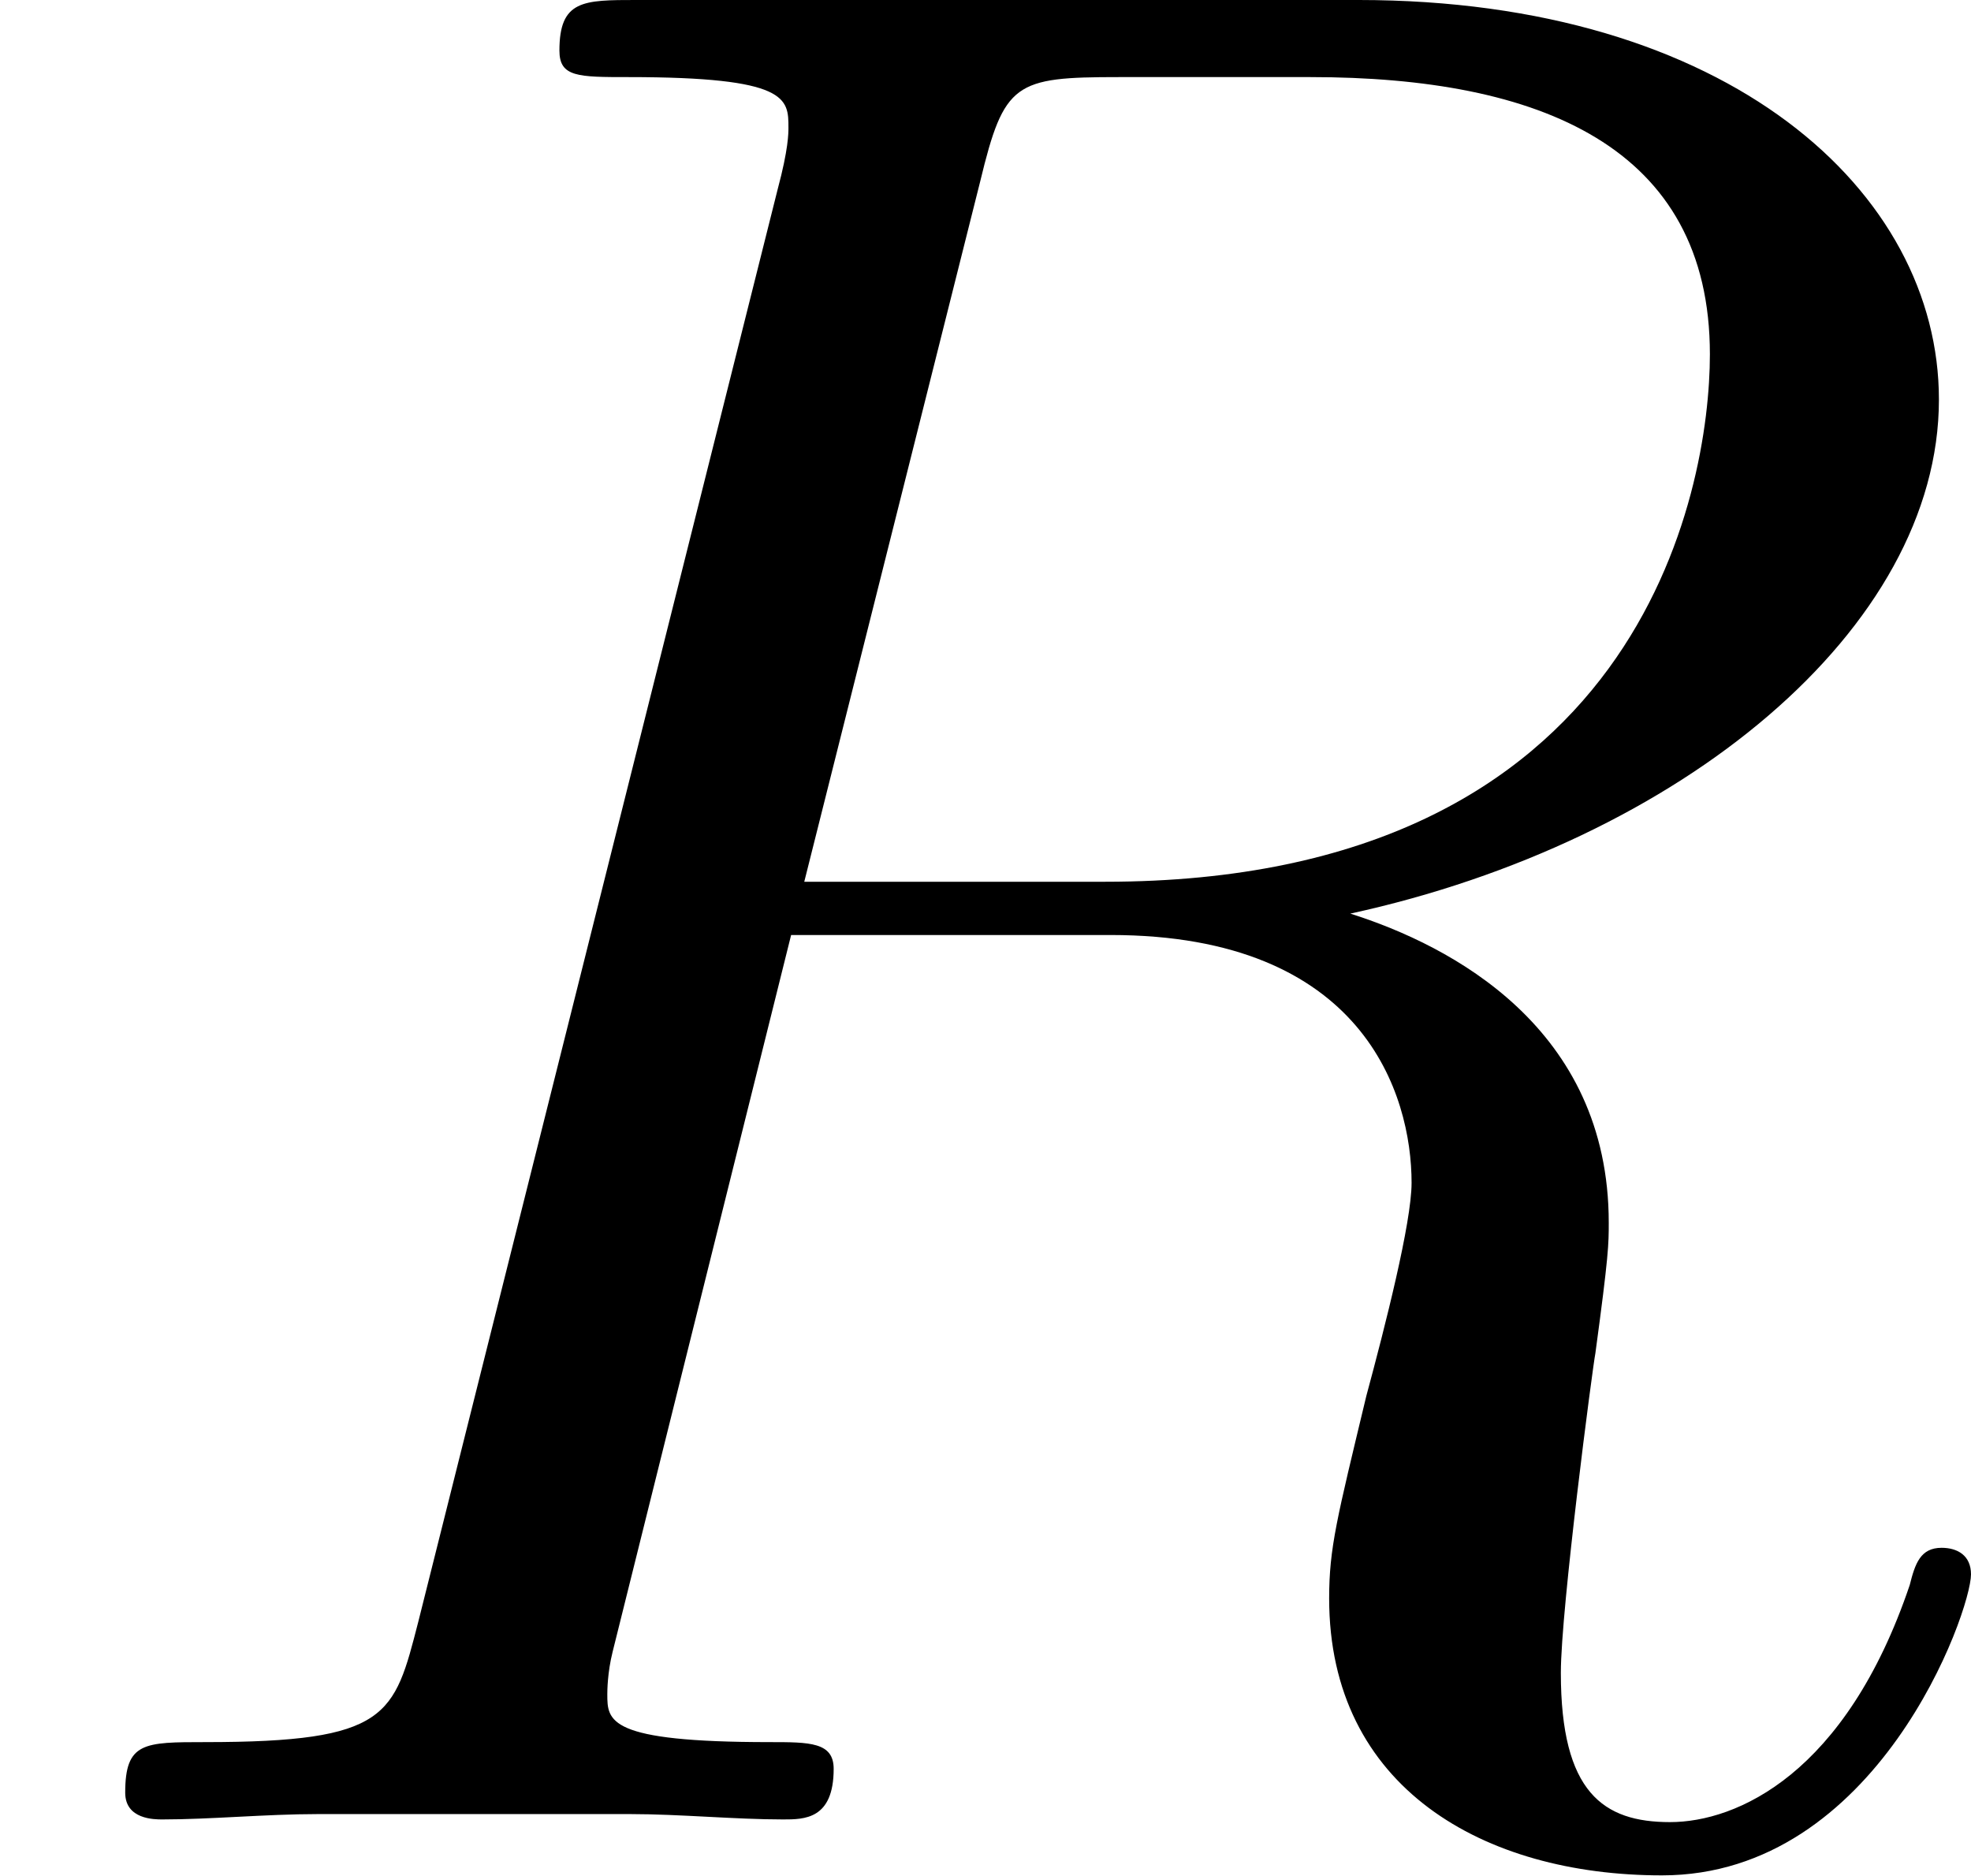
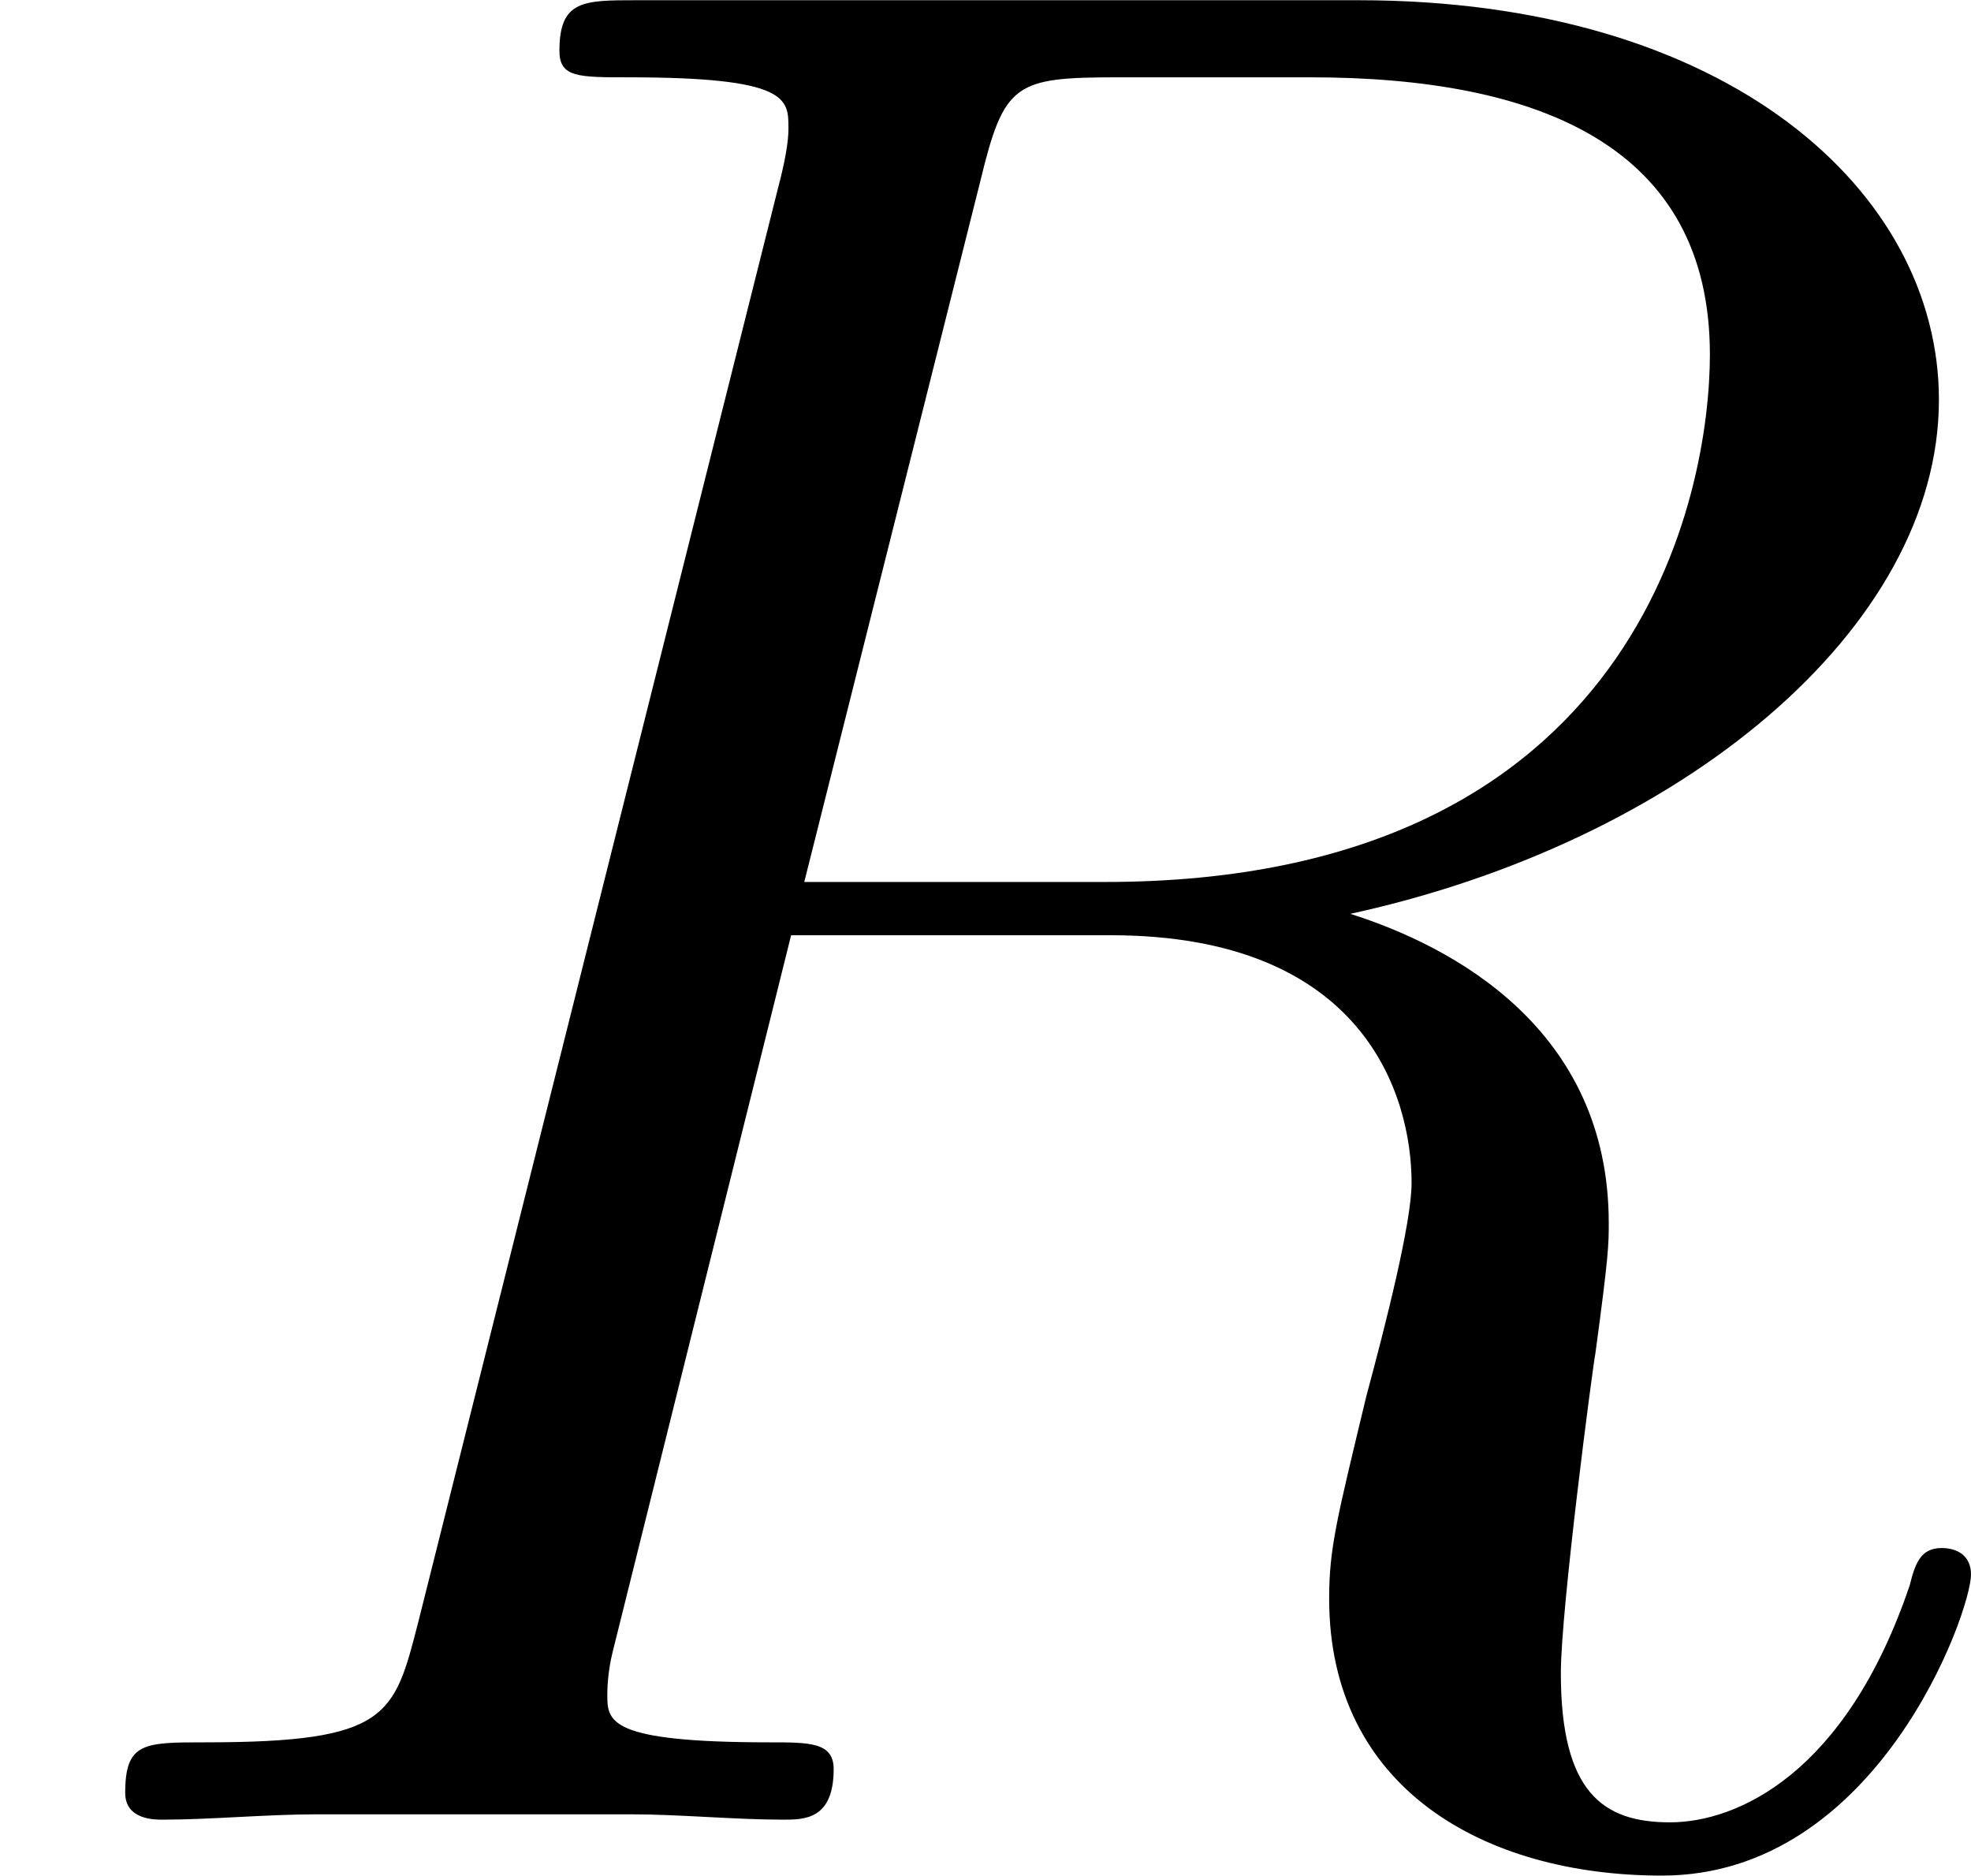
- <svg xmlns="http://www.w3.org/2000/svg" xmlns:xlink="http://www.w3.org/1999/xlink" version="1.1" width="8.847pt" height="8.416pt" viewBox="3.901 592.555 8.847 8.416">
+ <svg xmlns="http://www.w3.org/2000/svg" xmlns:xlink="http://www.w3.org/1999/xlink" version="1.1" width="8.847pt" height="8.416pt" viewBox="3.901 417.212 8.847 8.416">
  <defs>
-     <path id="g10-82" d="M4.4-7.352C4.507-7.795 4.555-7.819 5.021-7.819H5.882C6.91-7.819 7.675-7.508 7.675-6.575C7.675-5.966 7.364-4.208 4.961-4.208H3.61L4.4-7.352ZM6.061-4.065C7.544-4.388 8.703-5.344 8.703-6.372C8.703-7.305 7.759-8.165 6.097-8.165H2.857C2.618-8.165 2.511-8.165 2.511-7.938C2.511-7.819 2.594-7.819 2.821-7.819C3.539-7.819 3.539-7.723 3.539-7.592C3.539-7.568 3.539-7.496 3.491-7.317L1.877-.885C1.769-.466 1.745-.347 .921-.347C.646-.347 .562-.347 .562-.12C.562 0 .693 0 .729 0C.944 0 1.196-.024 1.423-.024H2.833C3.049-.024 3.3 0 3.515 0C3.61 0 3.742 0 3.742-.227C3.742-.347 3.634-.347 3.455-.347C2.726-.347 2.726-.442 2.726-.562C2.726-.574 2.726-.658 2.75-.753L3.551-3.969H4.985C6.121-3.969 6.336-3.252 6.336-2.857C6.336-2.678 6.217-2.212 6.133-1.901C6.001-1.351 5.966-1.219 5.966-.992C5.966-.143 6.659 .251 7.46 .251C8.428 .251 8.847-.933 8.847-1.1C8.847-1.184 8.787-1.219 8.715-1.219C8.62-1.219 8.596-1.148 8.572-1.052C8.285-.203 7.795 .012 7.496 .012S7.006-.12 7.006-.658C7.006-.944 7.149-2.032 7.161-2.092C7.221-2.534 7.221-2.582 7.221-2.678C7.221-3.551 6.516-3.921 6.061-4.065Z" />
+     <path id="g16-82" d="M4.4-7.352C4.507-7.795 4.555-7.819 5.021-7.819H5.882C6.91-7.819 7.675-7.508 7.675-6.575C7.675-5.966 7.364-4.208 4.961-4.208H3.61L4.4-7.352ZM6.061-4.065C7.544-4.388 8.703-5.344 8.703-6.372C8.703-7.305 7.759-8.165 6.097-8.165H2.857C2.618-8.165 2.511-8.165 2.511-7.938C2.511-7.819 2.594-7.819 2.821-7.819C3.539-7.819 3.539-7.723 3.539-7.592C3.539-7.568 3.539-7.496 3.491-7.317L1.877-.885C1.769-.466 1.745-.347 .921-.347C.646-.347 .562-.347 .562-.12C.562 0 .693 0 .729 0C.944 0 1.196-.024 1.423-.024H2.833C3.049-.024 3.3 0 3.515 0C3.61 0 3.742 0 3.742-.227C3.742-.347 3.634-.347 3.455-.347C2.726-.347 2.726-.442 2.726-.562C2.726-.574 2.726-.658 2.75-.753L3.551-3.969H4.985C6.121-3.969 6.336-3.252 6.336-2.857C6.336-2.678 6.217-2.212 6.133-1.901C6.001-1.351 5.966-1.219 5.966-.992C5.966-.143 6.659 .251 7.46 .251C8.428 .251 8.847-.933 8.847-1.1C8.847-1.184 8.787-1.219 8.715-1.219C8.62-1.219 8.596-1.148 8.572-1.052C8.285-.203 7.795 .012 7.496 .012S7.006-.12 7.006-.658C7.006-.944 7.149-2.032 7.161-2.092C7.221-2.534 7.221-2.582 7.221-2.678C7.221-3.551 6.516-3.921 6.061-4.065Z" />
  </defs>
  <g id="page1">
-     <use x="3.901" y="600.72" xlink:href="#g10-82" />
+     <use x="3.901" y="425.378" xlink:href="#g16-82" />
  </g>
</svg>
